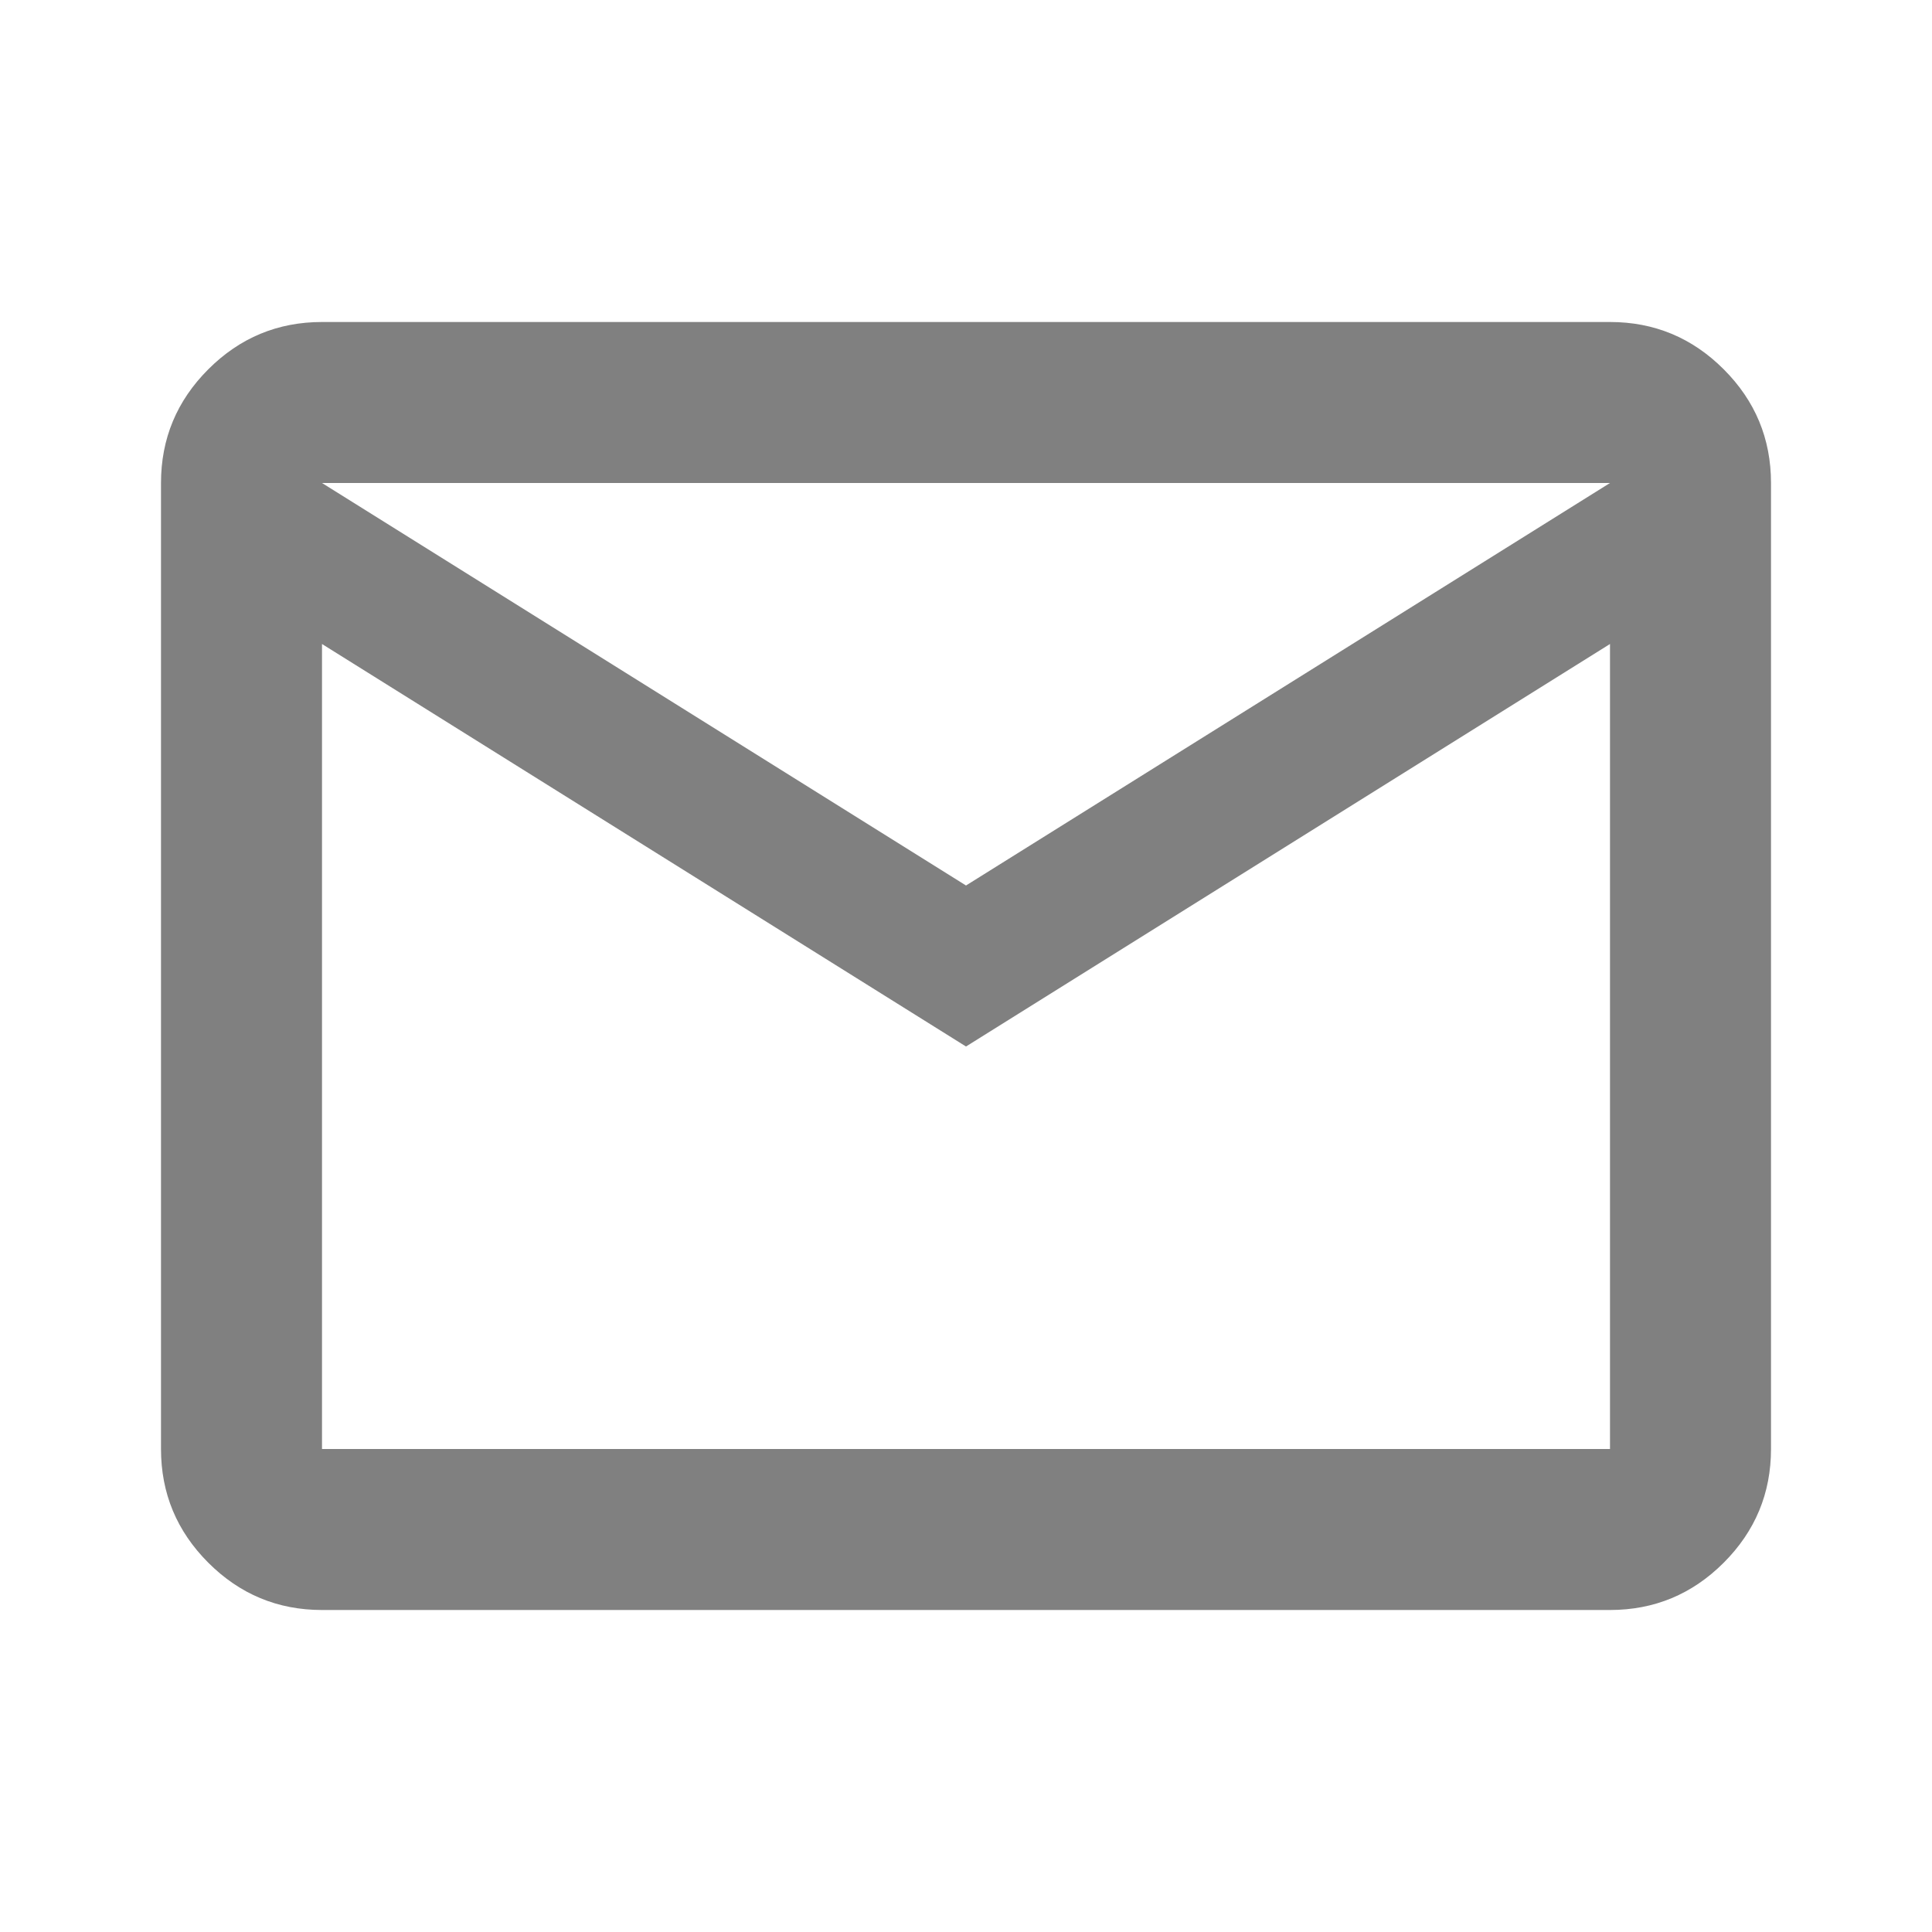
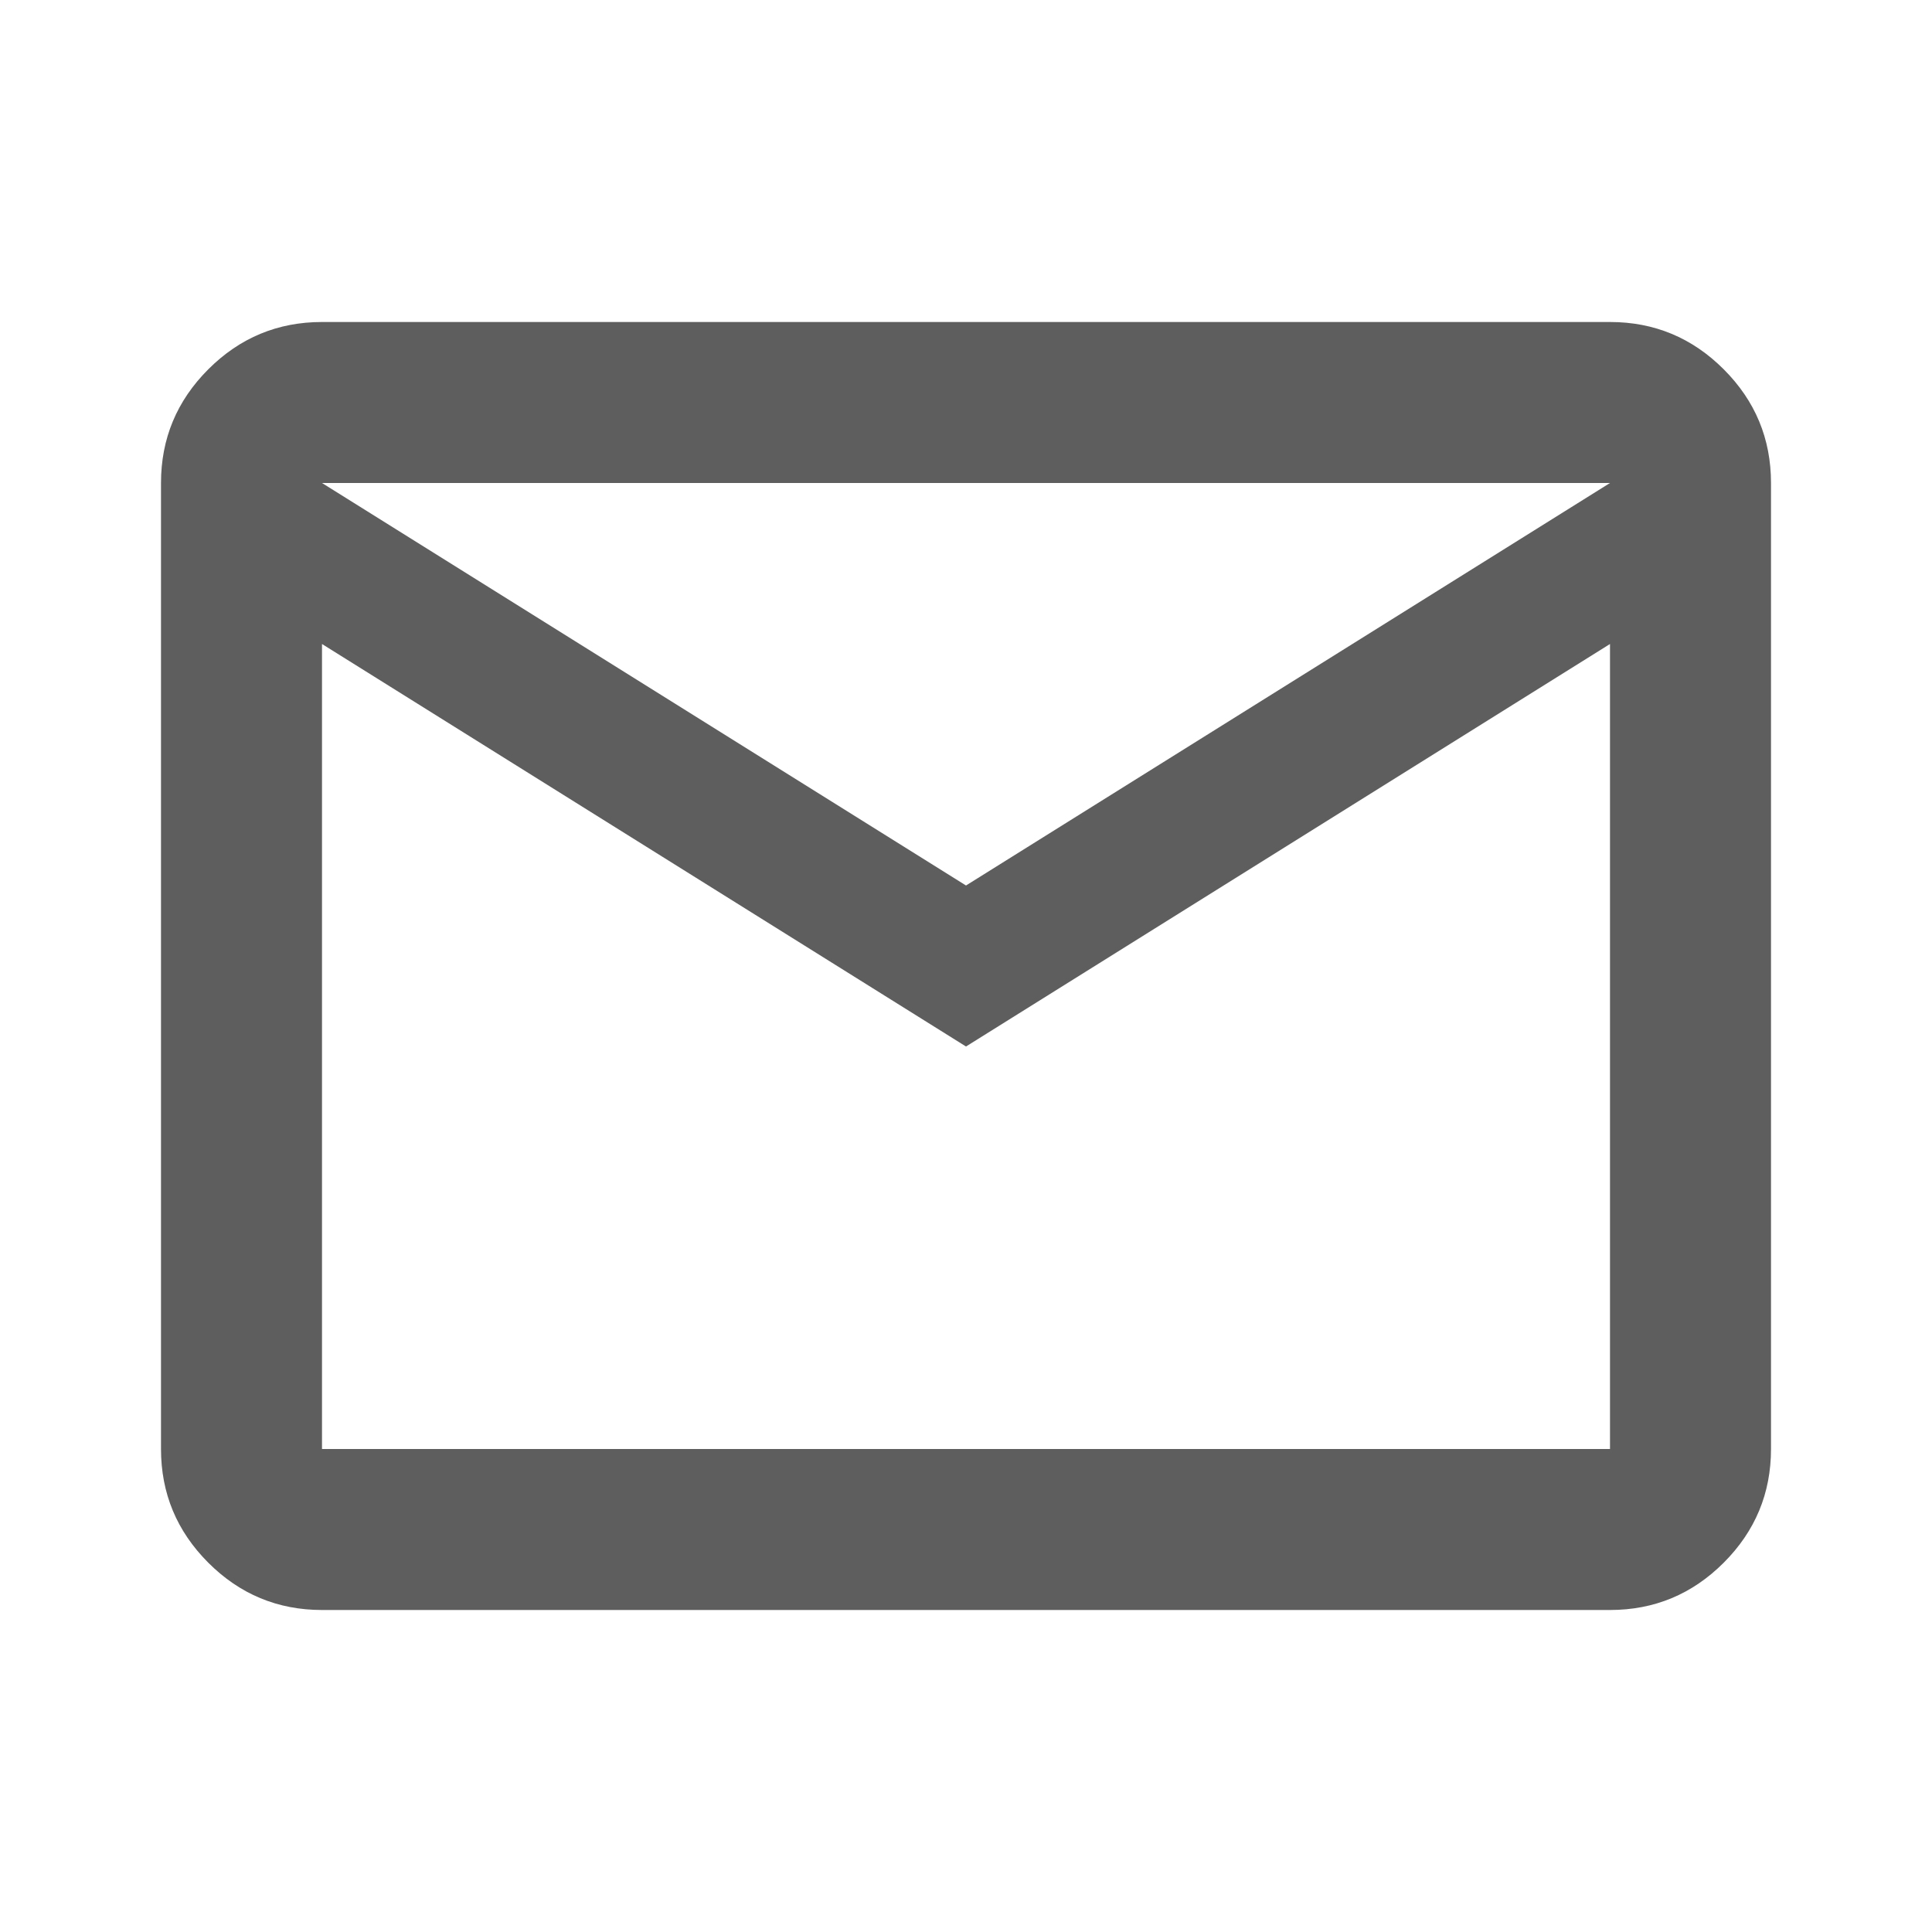
- <svg xmlns="http://www.w3.org/2000/svg" height="24px" viewBox="0 -960 960 960" width="24px" fill="#808080">
+ <svg xmlns="http://www.w3.org/2000/svg" height="24px" viewBox="0 -960 960 960" width="24px" fill="#5e5e5e">
  <path d="M160-160q-33 0-56.5-23.5T80-240v-480q0-33 23.5-56.5T160-800h640q33 0 56.5 23.5T880-720v480q0 33-23.5 56.5T800-160H160Zm320-280L160-640v400h640v-400L480-440Zm0-80 320-200H160l320 200ZM160-640v-80 480-400Z" />
</svg>
